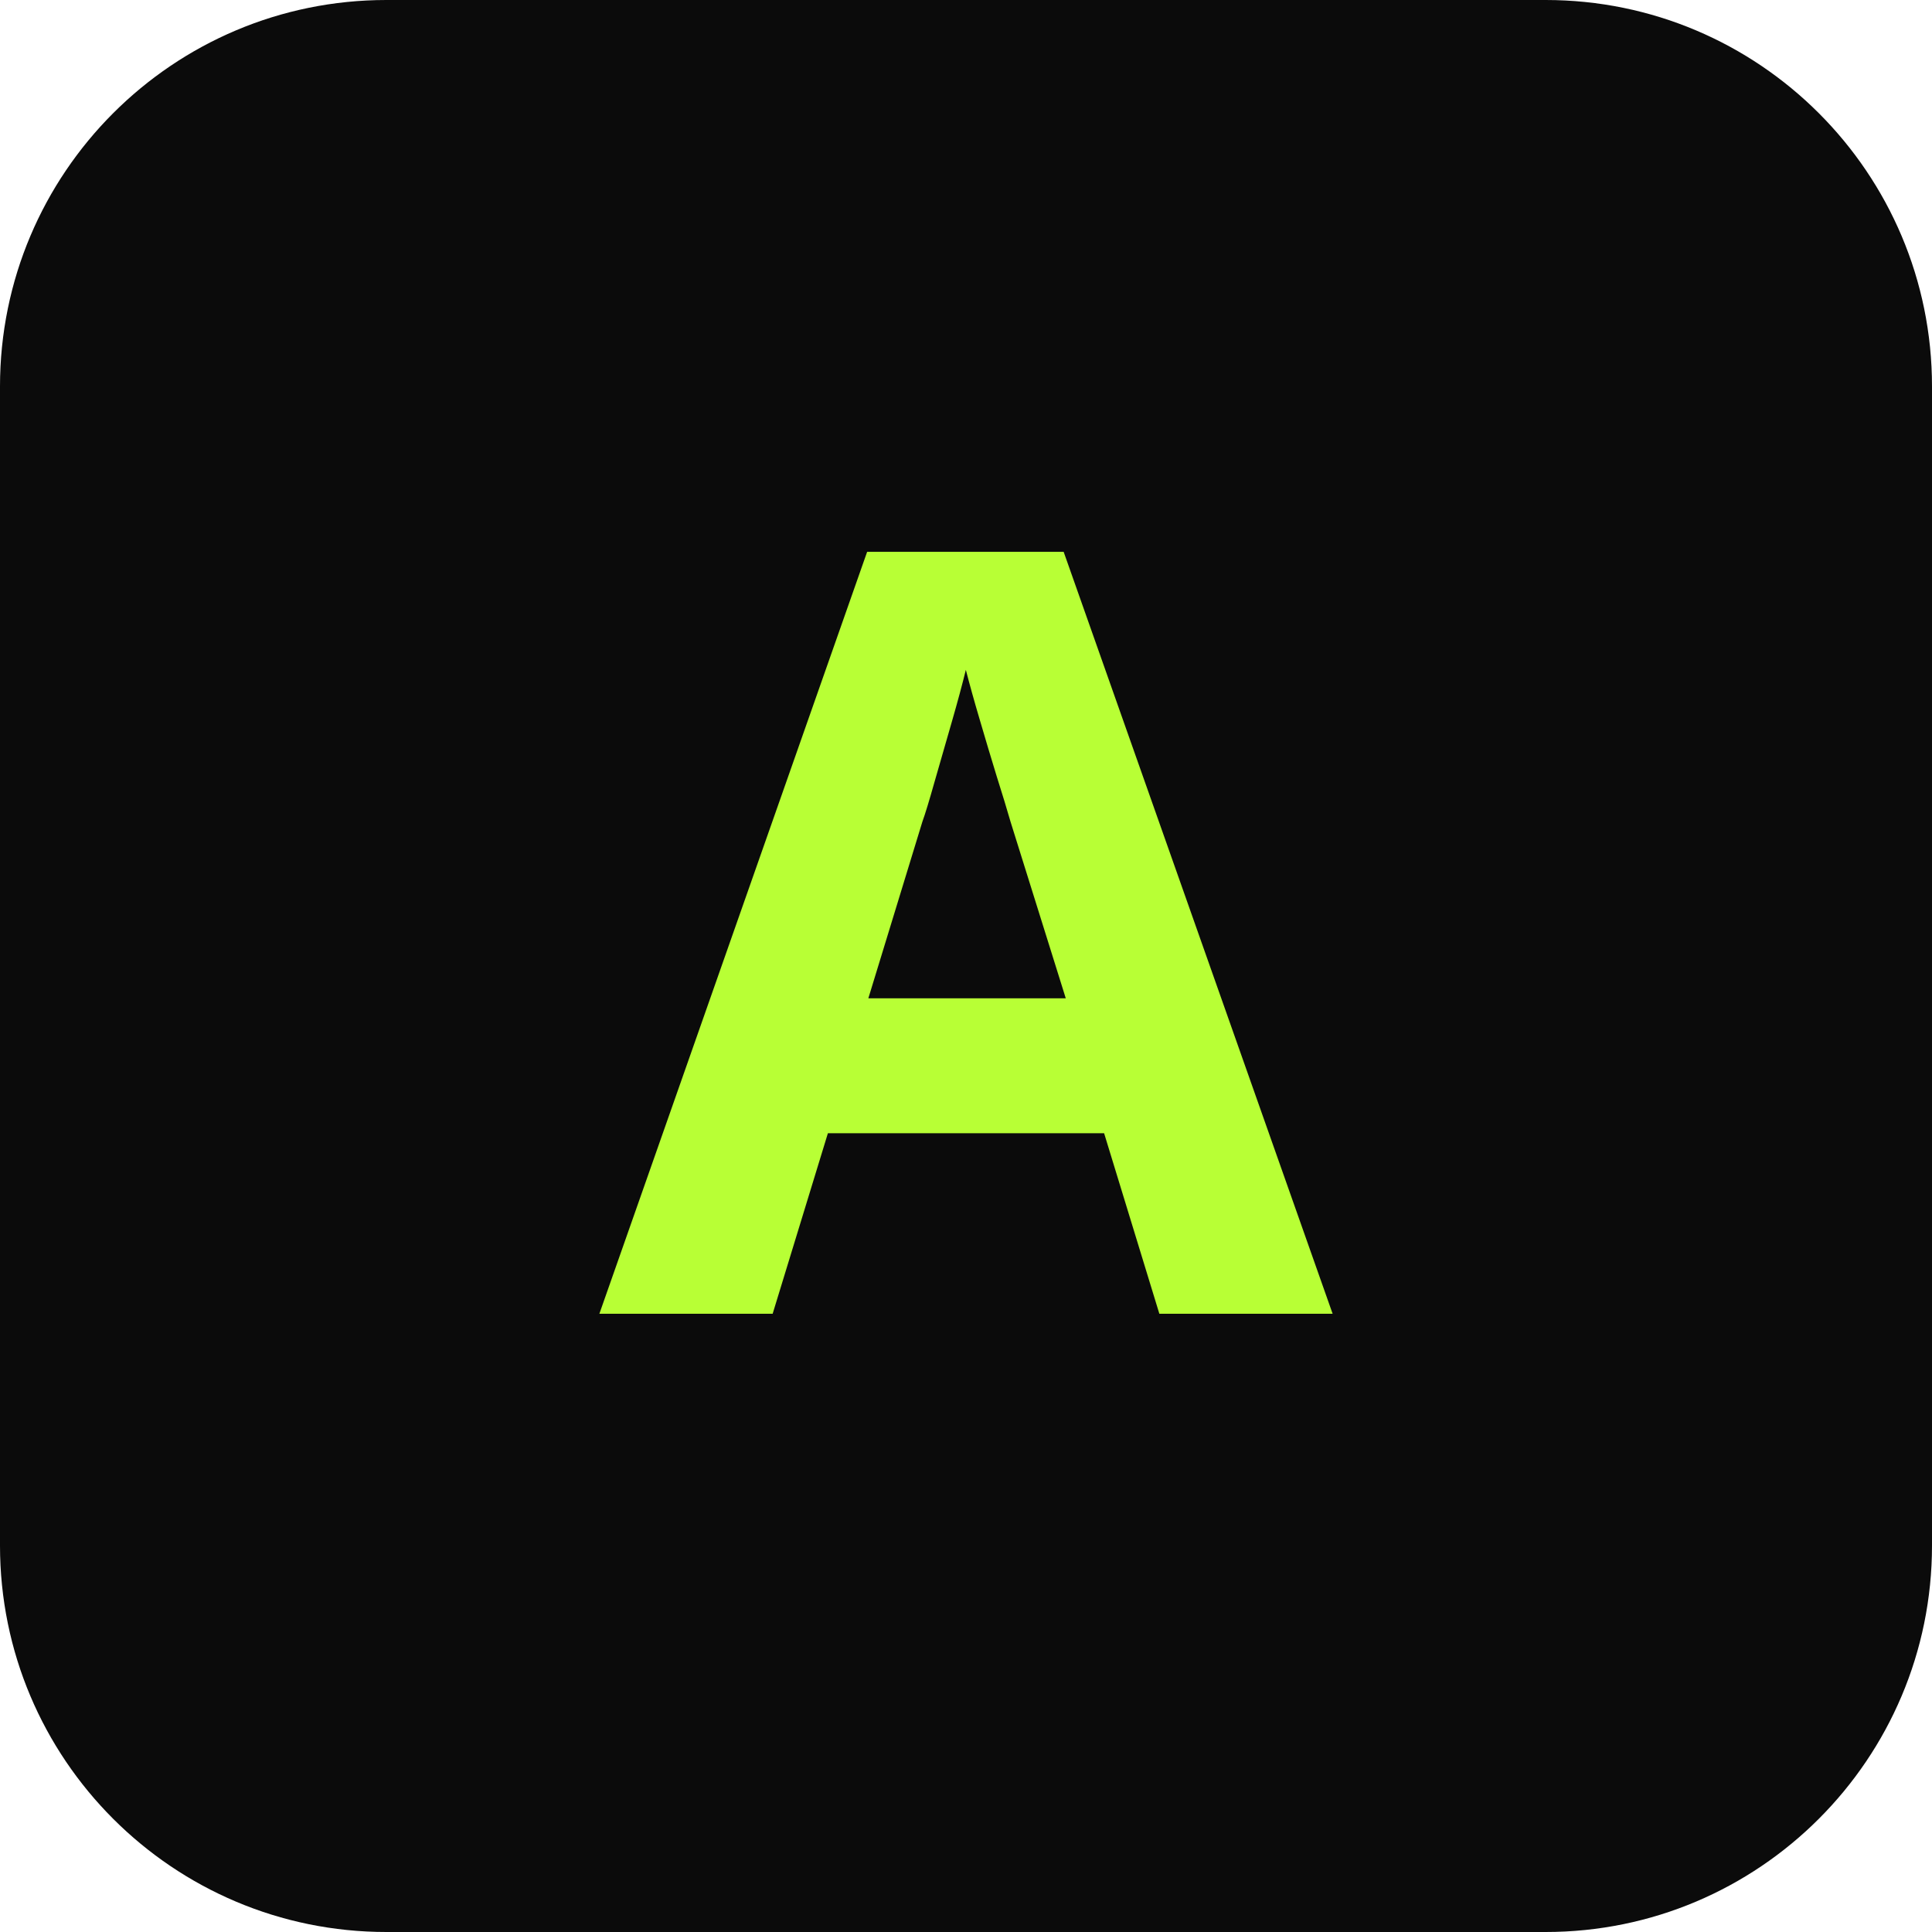
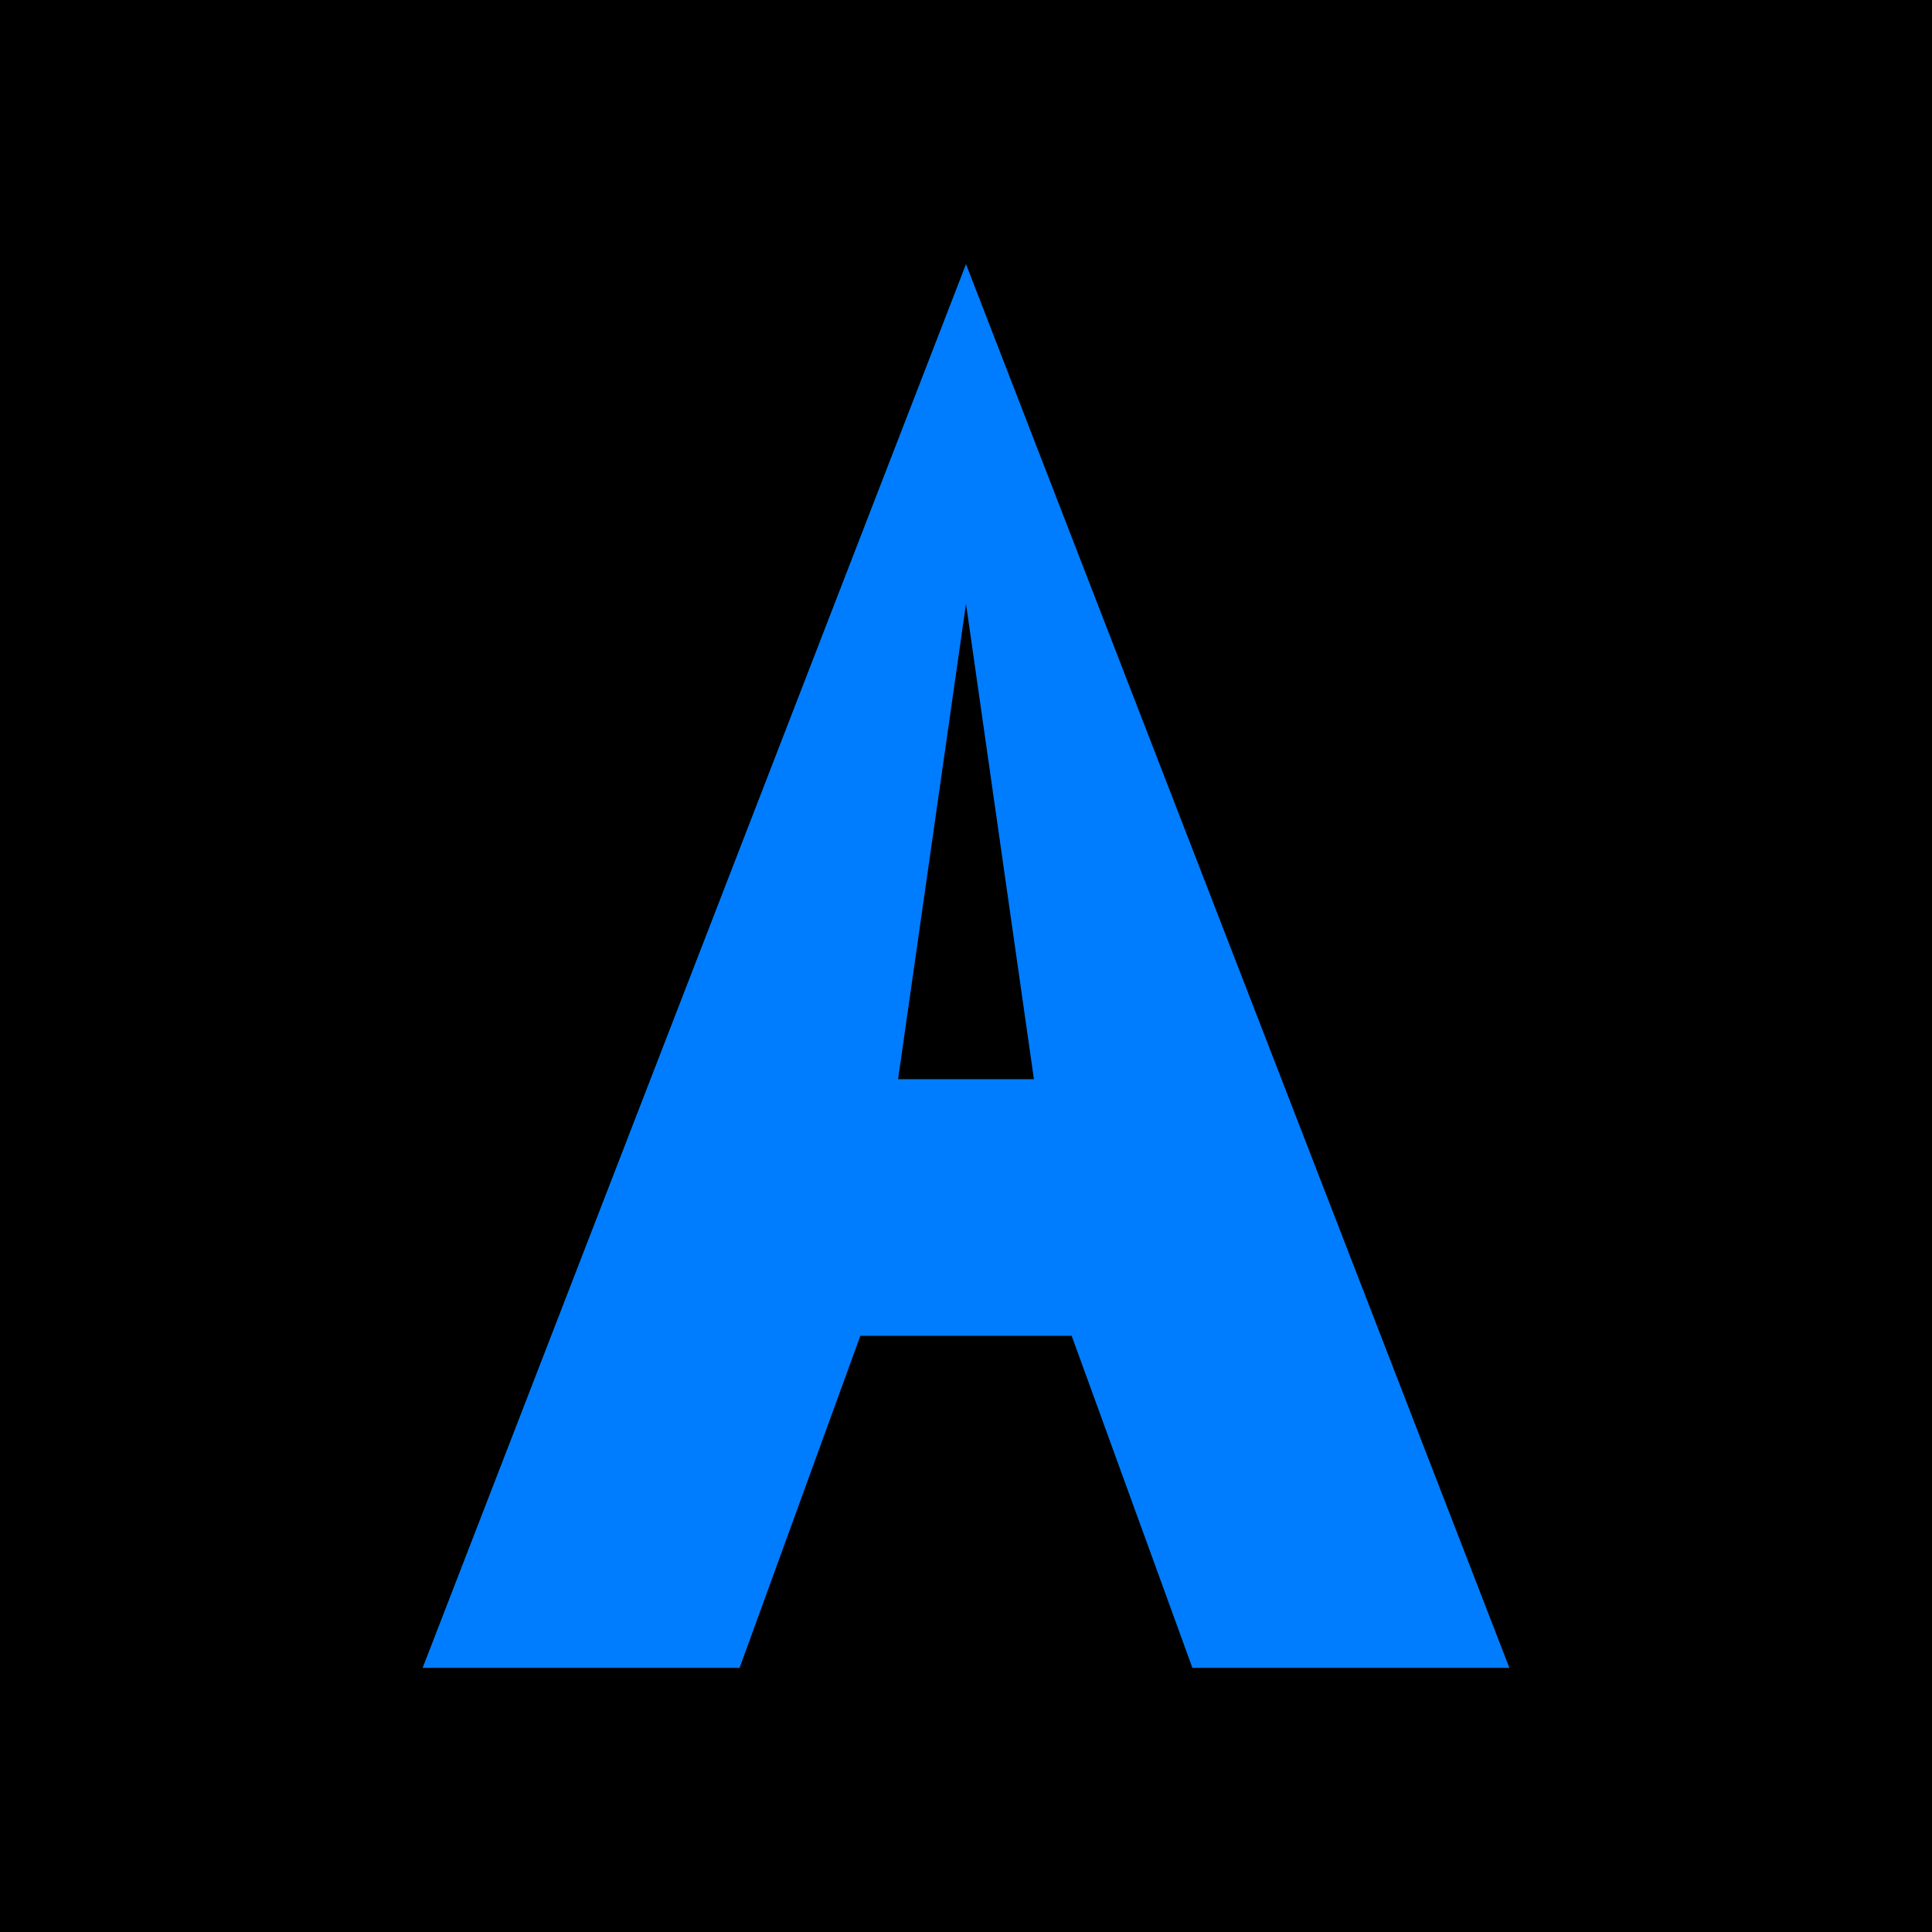
- <svg xmlns="http://www.w3.org/2000/svg" viewBox="0 0 100 100">
-   <rect width="100" height="100" rx="20" fill="#0b0b0b" />
-   <text x="50" y="68" font-family="sans-serif" font-size="55" font-weight="bold" fill="#b8ff35" text-anchor="middle">A</text>
+ <svg xmlns="http://www.w3.org/2000/svg" viewBox="0 0 512 512" width="100%" height="100%">
+   <rect width="512" height="512" fill="#000000" />
+   <path fill="#007dff" fill-rule="evenodd" d="M 256,70 L 400,442 H 316 L 284,354 H 228 L 196,442 H 112 Z M 256,160 L 274,286 H 238 Z" />
</svg>
